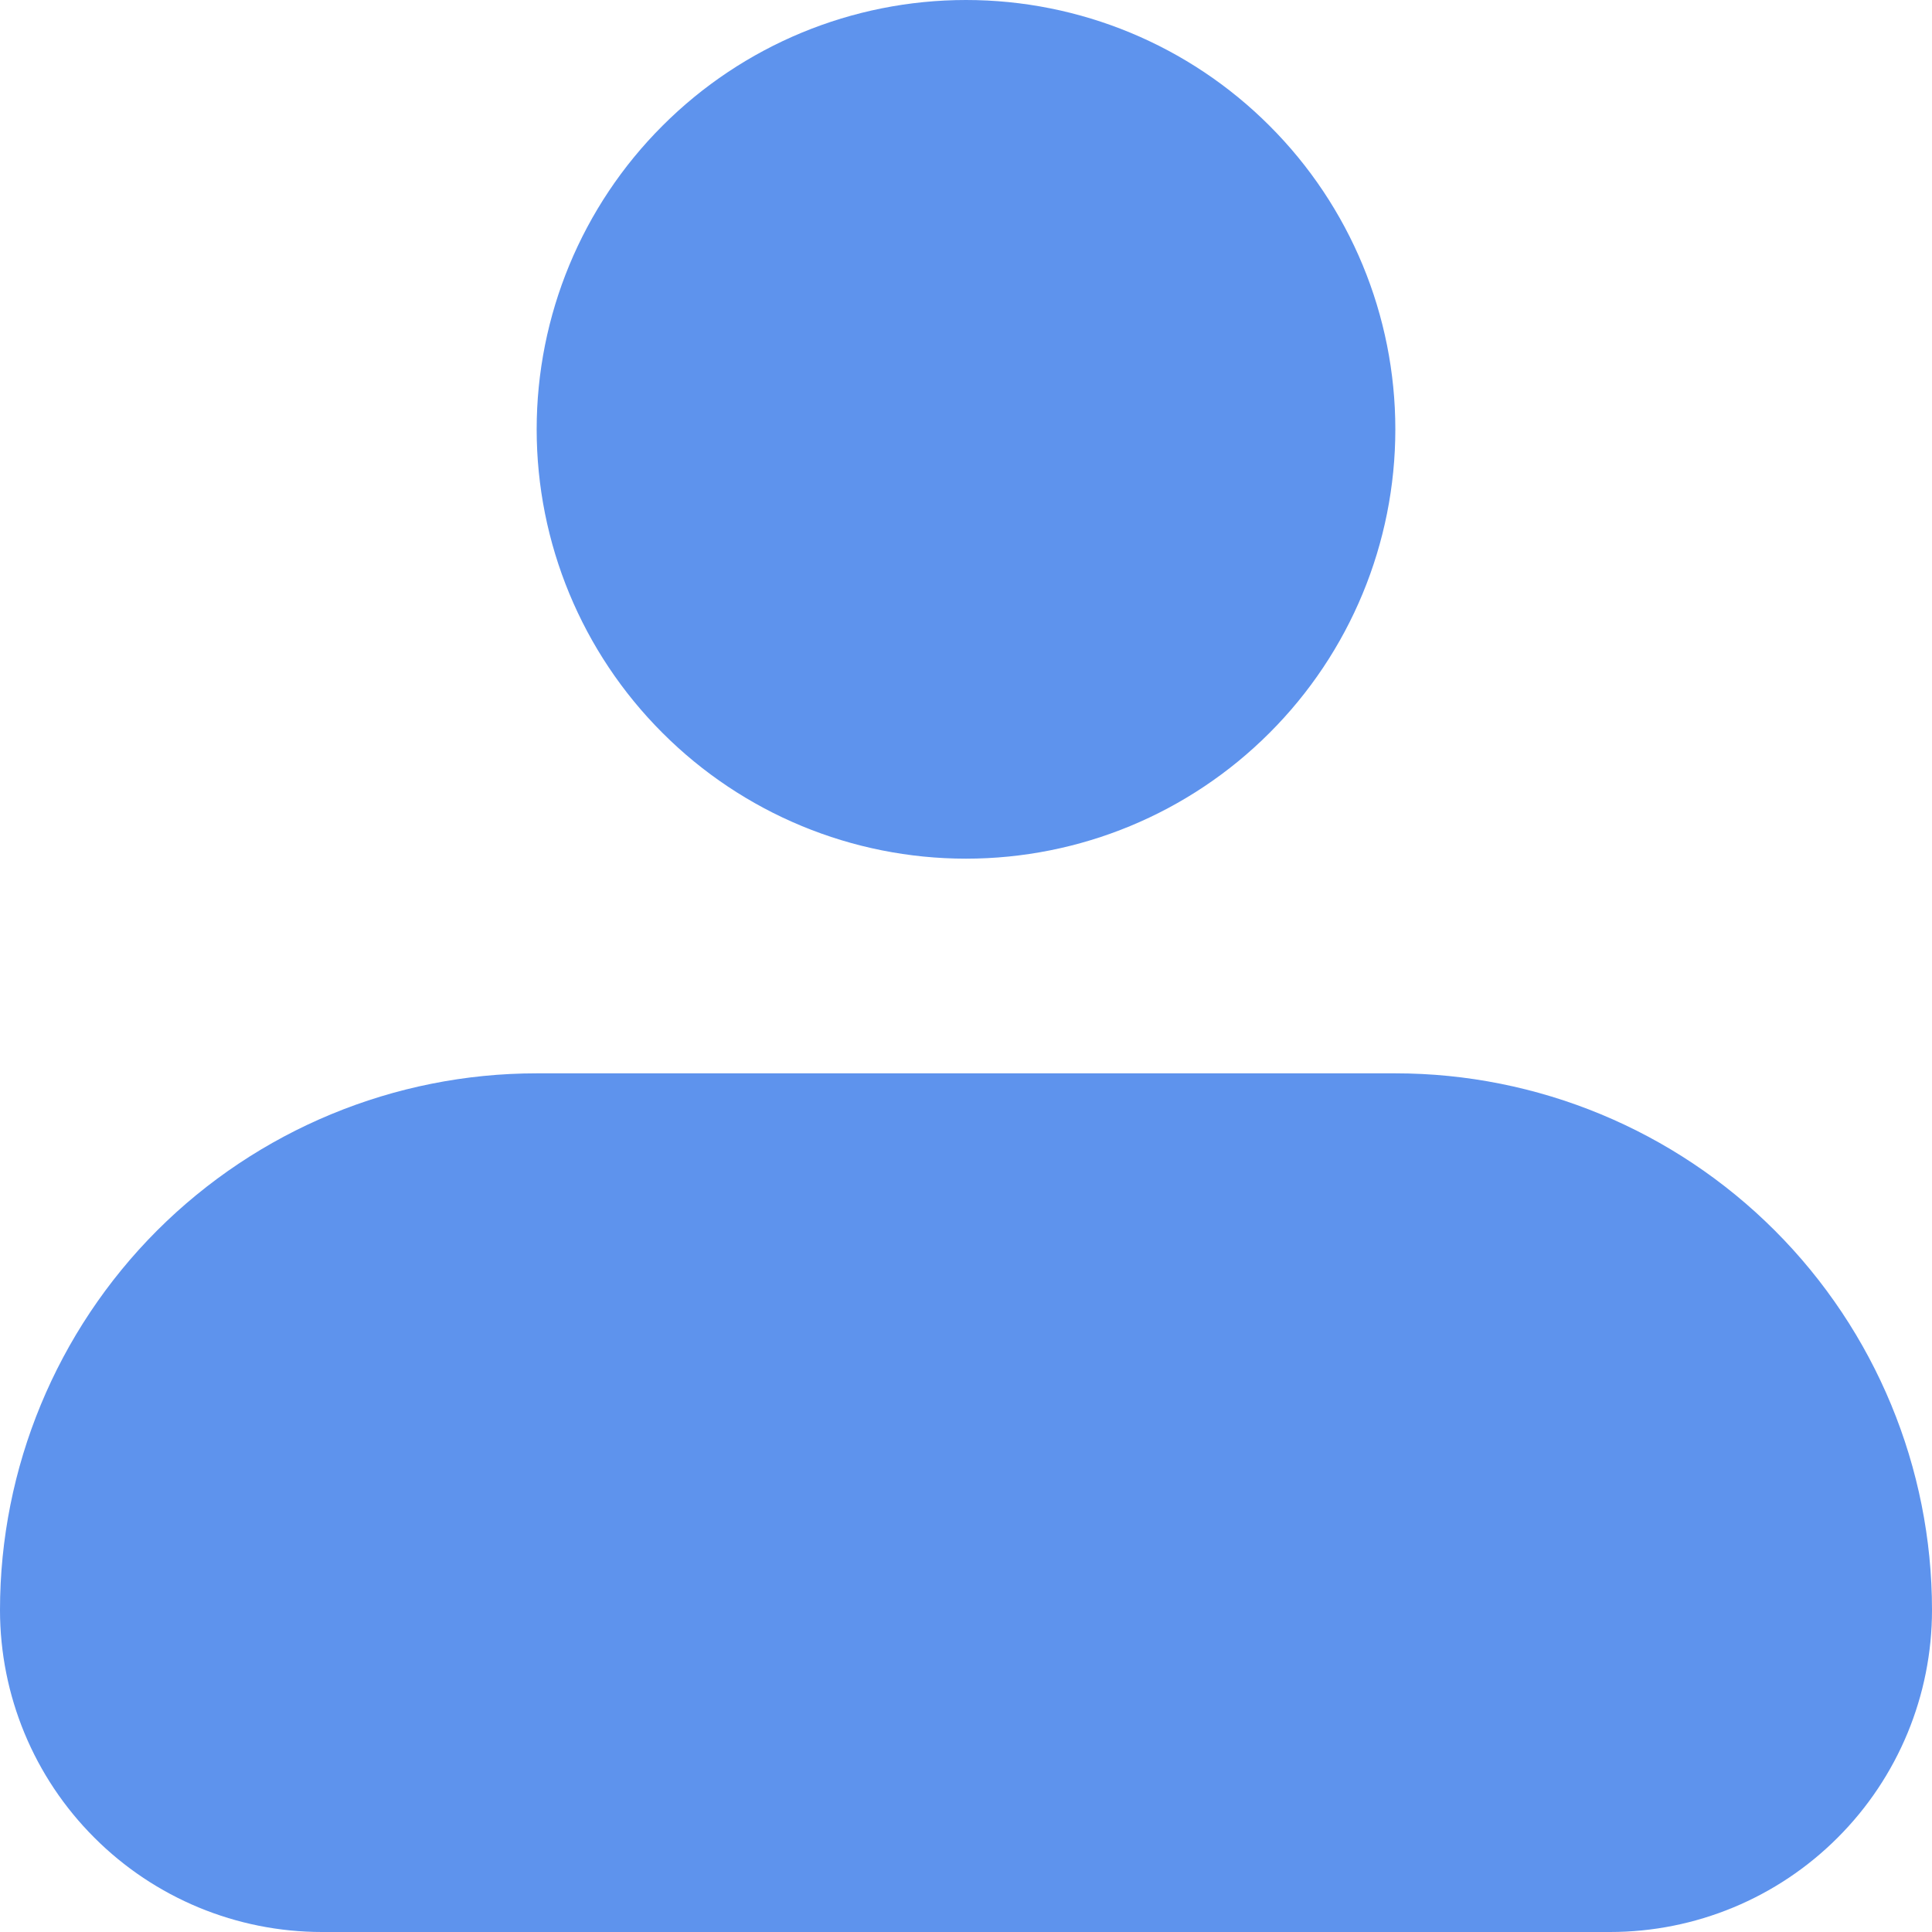
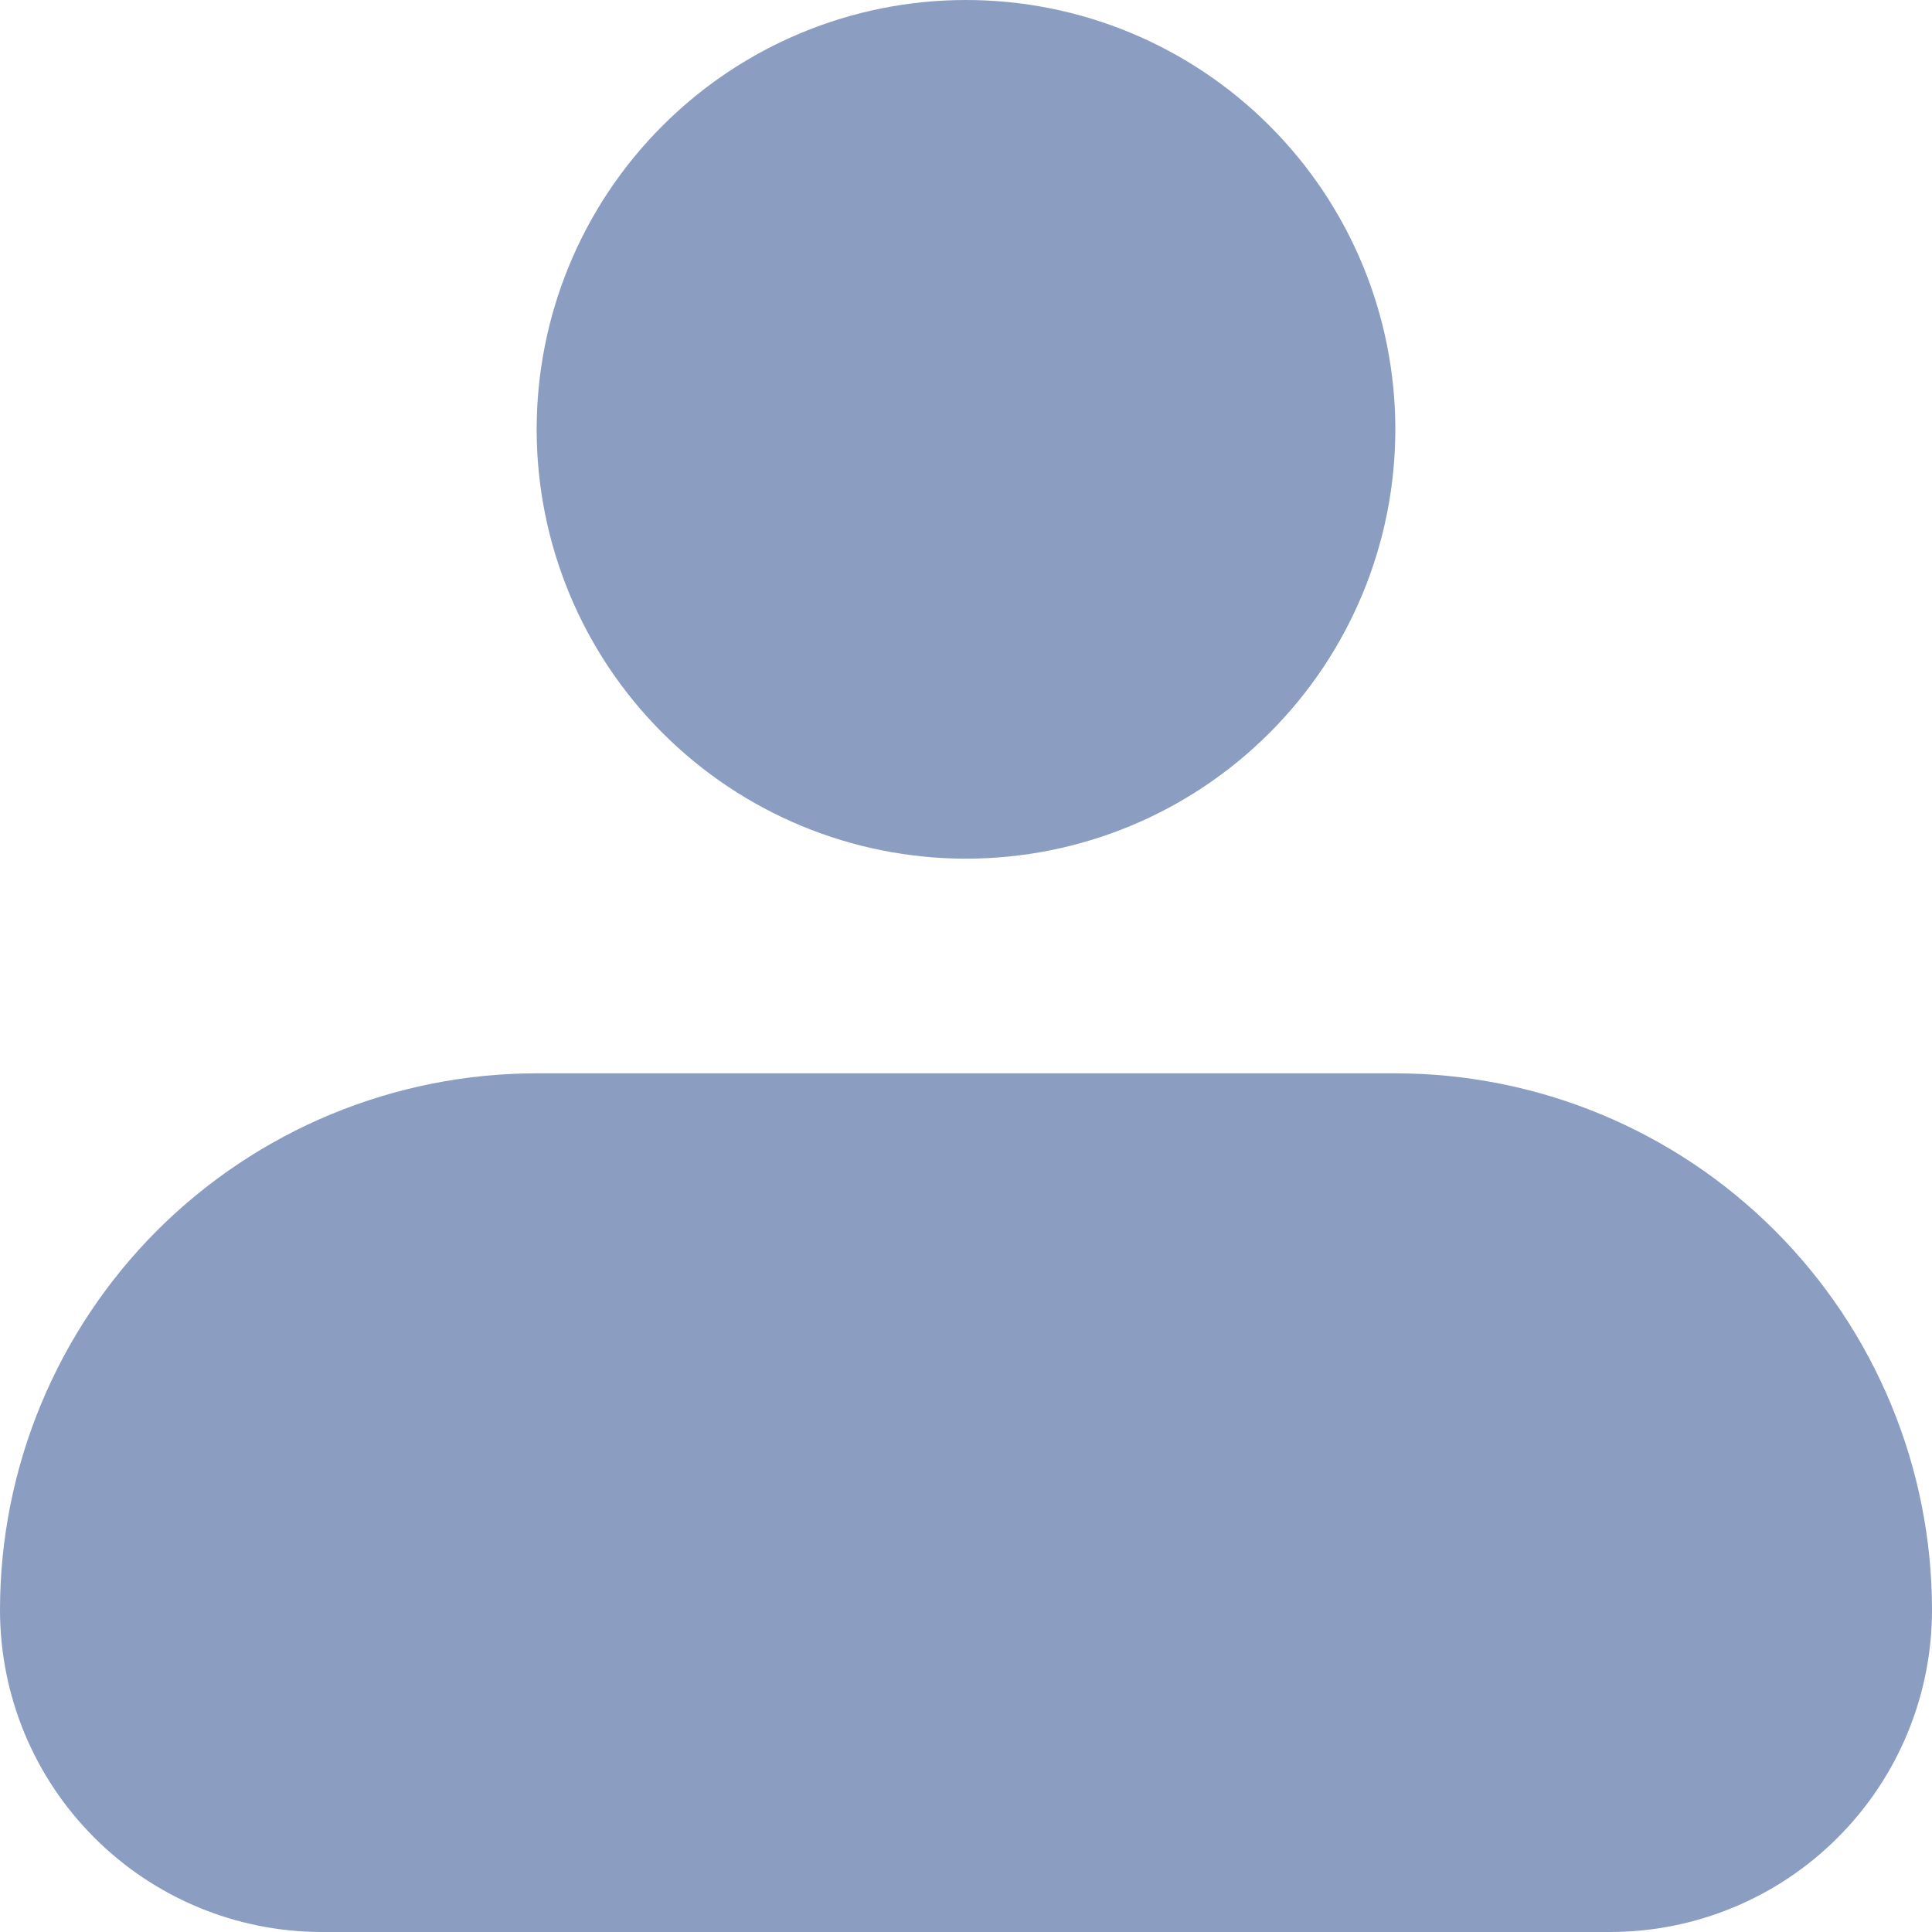
<svg xmlns="http://www.w3.org/2000/svg" width="18" height="18" viewBox="0 0 18 18" fill="none">
-   <path id="perfil-select" fill-rule="evenodd" clip-rule="evenodd" d="M5 4C5 2.939 5.421 1.922 6.172 1.172C6.922 0.421 7.939 0 9 0C10.061 0 11.078 0.421 11.828 1.172C12.579 1.922 13 2.939 13 4C13 5.061 12.579 6.078 11.828 6.828C11.078 7.579 10.061 8 9 8C7.939 8 6.922 7.579 6.172 6.828C5.421 6.078 5 5.061 5 4ZM5 10C3.674 10 2.402 10.527 1.464 11.464C0.527 12.402 0 13.674 0 15C0 15.796 0.316 16.559 0.879 17.121C1.441 17.684 2.204 18 3 18H15C15.796 18 16.559 17.684 17.121 17.121C17.684 16.559 18 15.796 18 15C18 13.674 17.473 12.402 16.535 11.464C15.598 10.527 14.326 10 13 10H5Z" fill="hsl(218, 80%, 65%)" />
+   <path id="perfil-select" fill-rule="evenodd" clip-rule="evenodd" d="M5 4C5 2.939 5.421 1.922 6.172 1.172C6.922 0.421 7.939 0 9 0C10.061 0 11.078 0.421 11.828 1.172C12.579 1.922 13 2.939 13 4C13 5.061 12.579 6.078 11.828 6.828C11.078 7.579 10.061 8 9 8C7.939 8 6.922 7.579 6.172 6.828C5.421 6.078 5 5.061 5 4ZM5 10C3.674 10 2.402 10.527 1.464 11.464C0.527 12.402 0 13.674 0 15C0 15.796 0.316 16.559 0.879 17.121C1.441 17.684 2.204 18 3 18H15C15.796 18 16.559 17.684 17.121 17.121C17.684 16.559 18 15.796 18 15C18 13.674 17.473 12.402 16.535 11.464C15.598 10.527 14.326 10 13 10H5Z" fill="hsl(220, 30%, 65%)" />
</svg>
